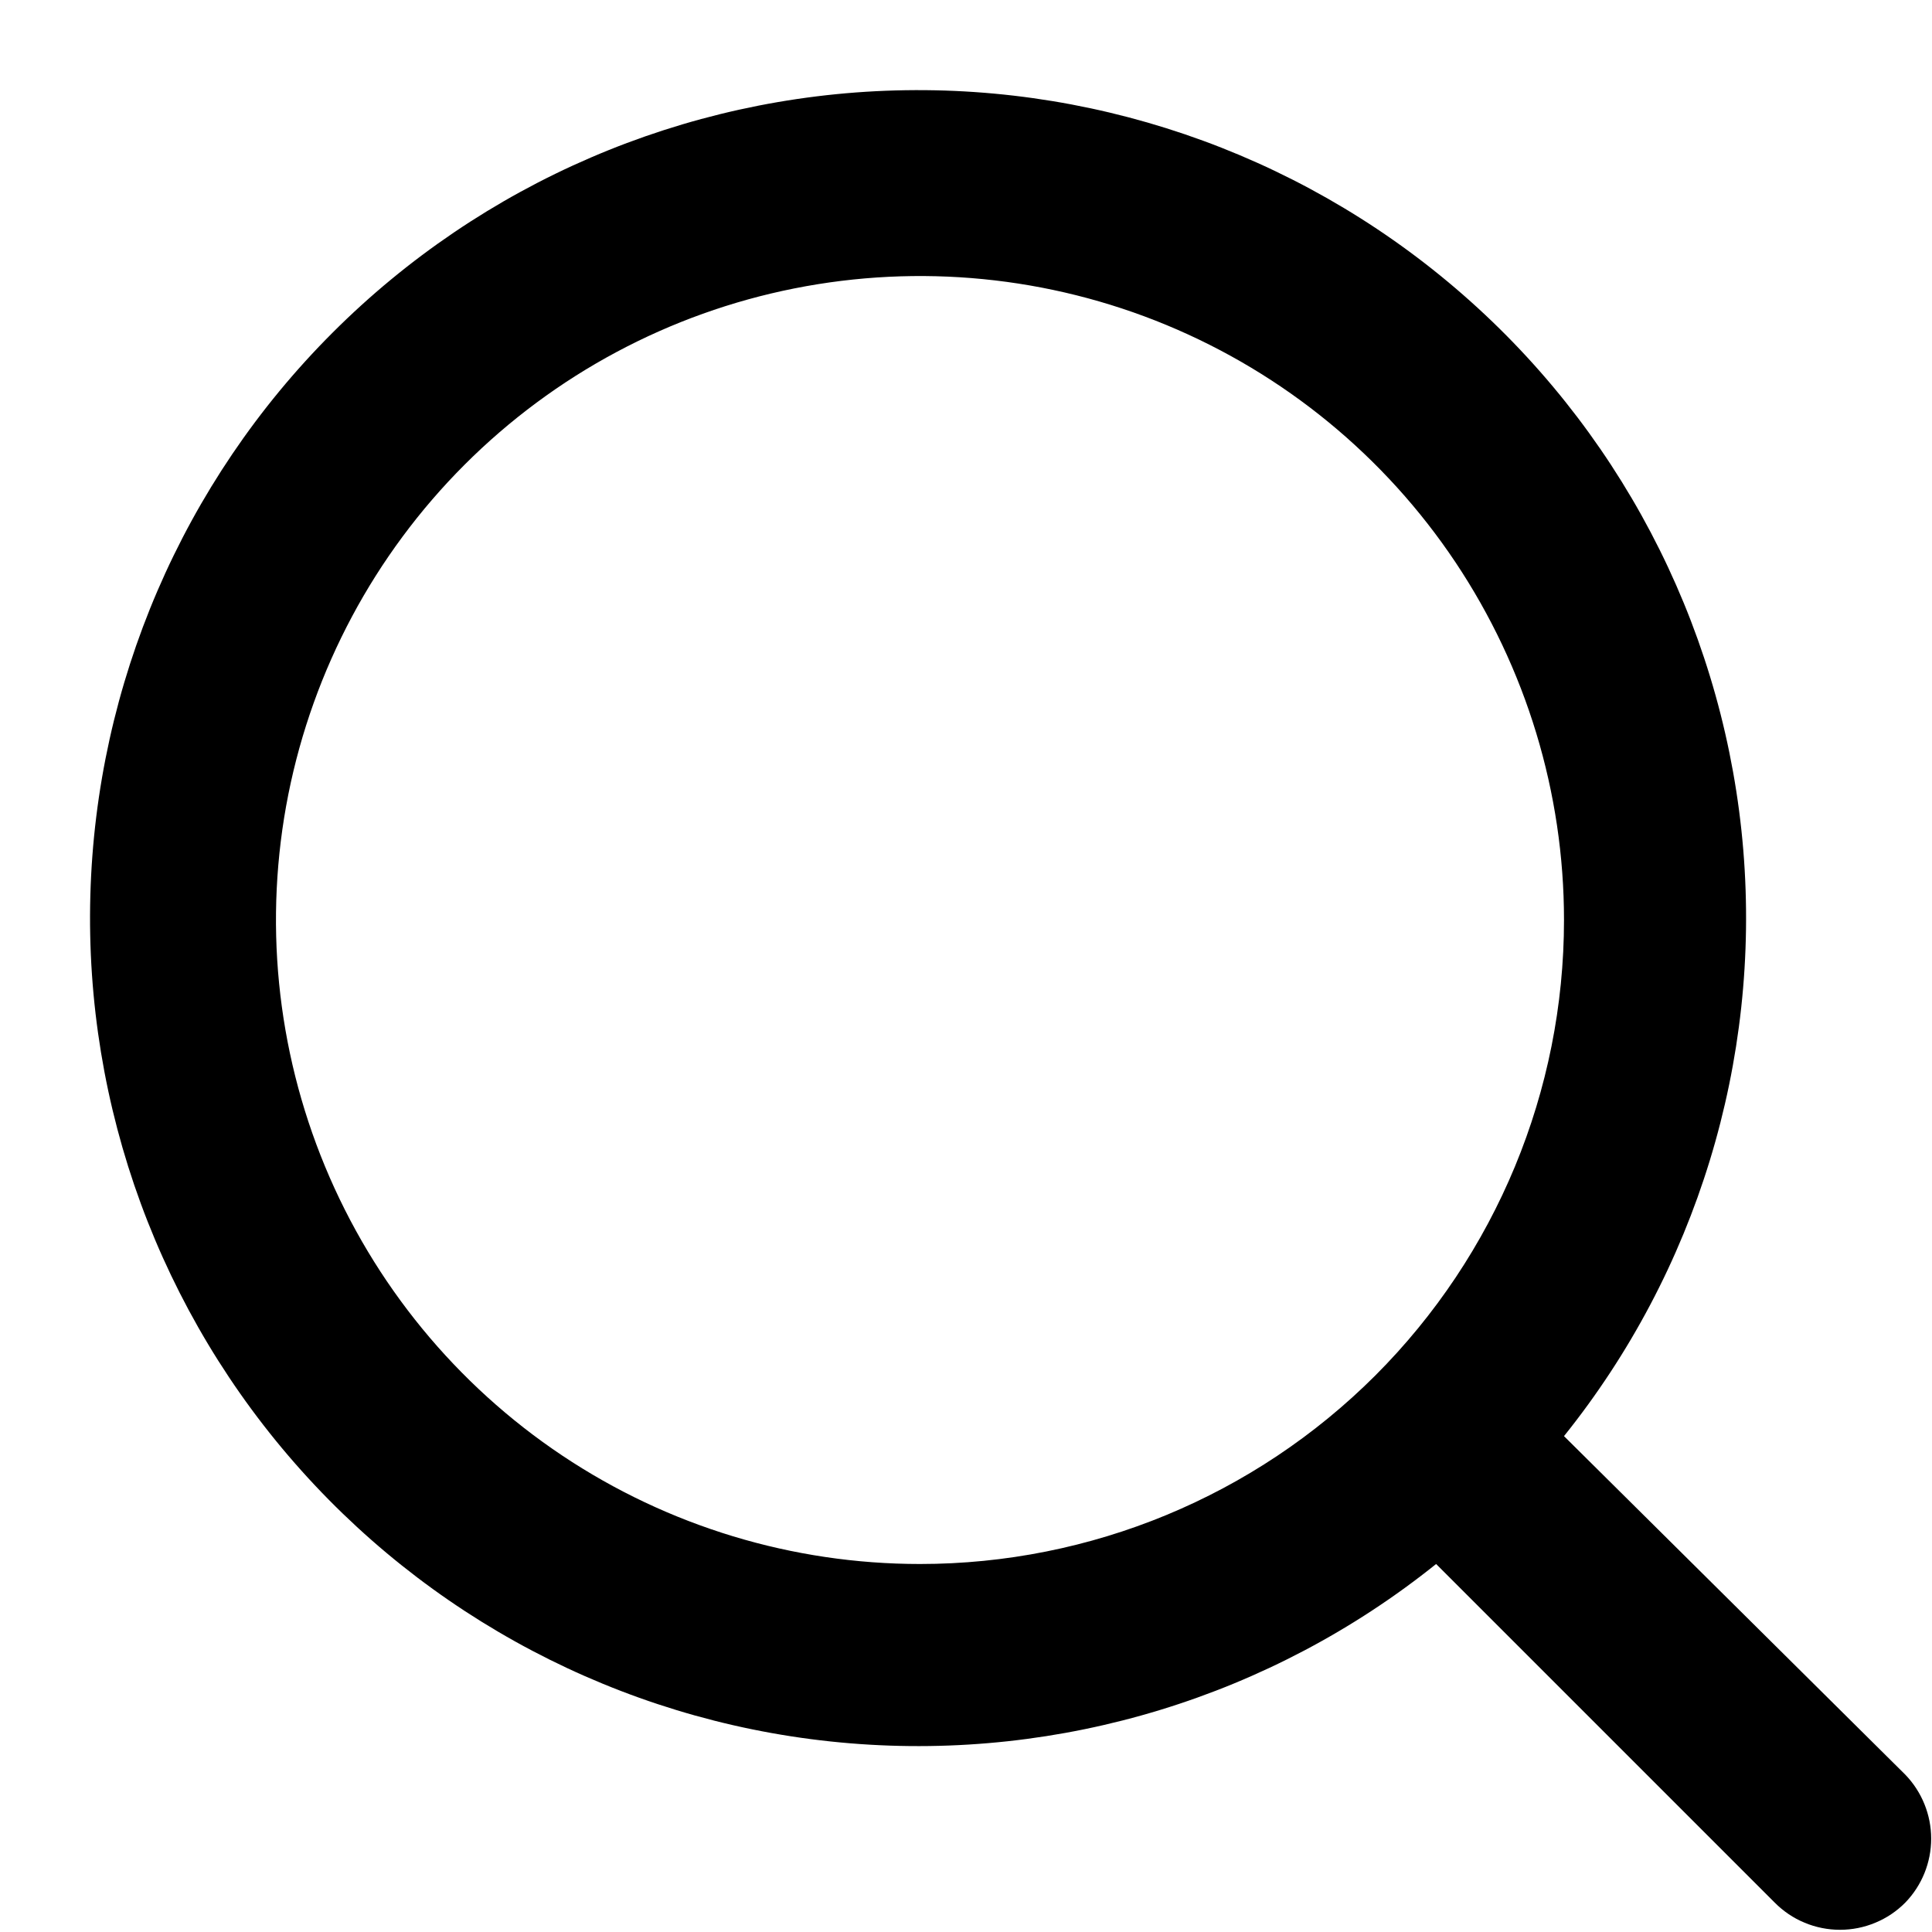
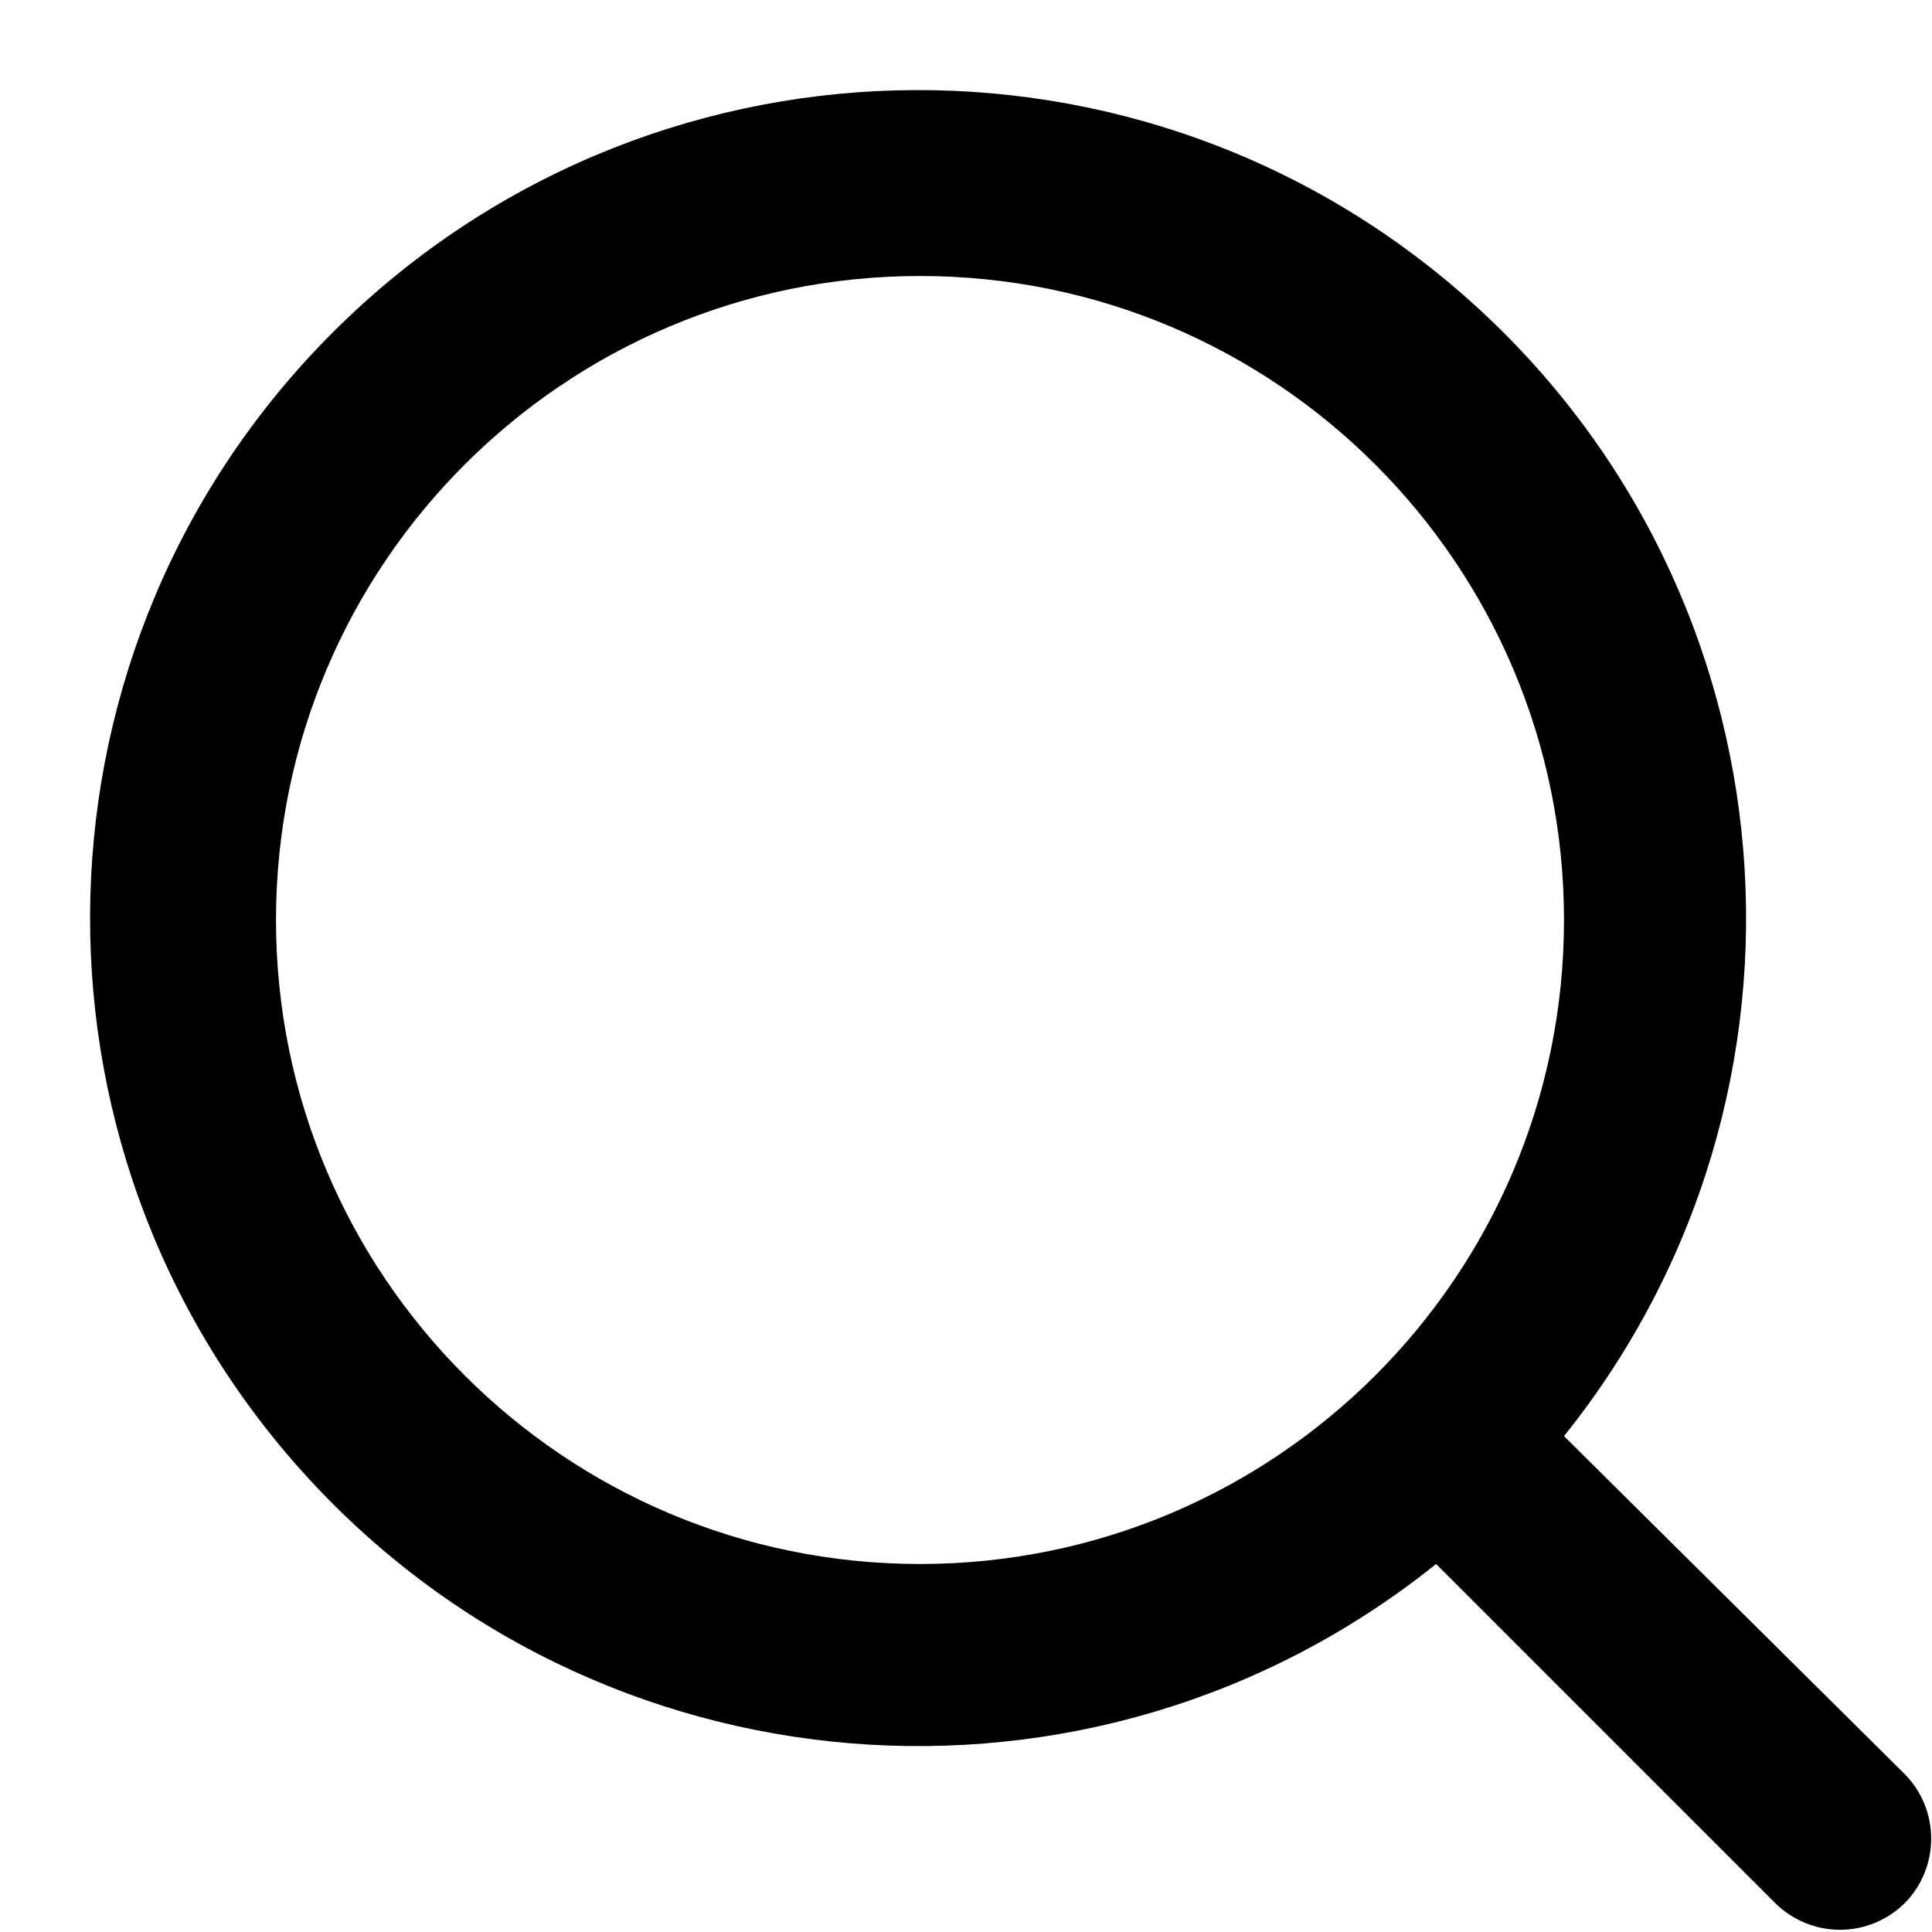
<svg xmlns="http://www.w3.org/2000/svg" width="21" height="21" viewBox="0 0 21 21" fill="none">
-   <path d="M20.71 19.29L17 15.61C18.44 13.815 19.137 11.536 18.949 9.242C18.76 6.948 17.7 4.813 15.985 3.277C14.271 1.741 12.034 0.92 9.733 0.983C7.432 1.046 5.243 1.988 3.615 3.616C1.987 5.243 1.045 7.432 0.982 9.733C0.919 12.034 1.74 14.272 3.277 15.986C4.813 17.7 6.947 18.761 9.241 18.949C11.535 19.138 13.814 18.441 15.61 17L19.29 20.68C19.383 20.774 19.494 20.849 19.615 20.899C19.737 20.95 19.868 20.976 20 20.976C20.132 20.976 20.263 20.95 20.384 20.899C20.506 20.849 20.617 20.774 20.71 20.68C20.89 20.494 20.991 20.245 20.991 19.985C20.991 19.726 20.89 19.477 20.71 19.29ZM10 17C8.615 17 7.262 16.59 6.111 15.821C4.96 15.052 4.063 13.958 3.533 12.679C3.003 11.4 2.864 9.993 3.134 8.635C3.405 7.277 4.071 6.03 5.05 5.051C6.029 4.072 7.276 3.405 8.634 3.135C9.992 2.865 11.4 3.003 12.679 3.533C13.958 4.063 15.051 4.96 15.82 6.111C16.589 7.263 17 8.616 17 10C17 11.857 16.262 13.637 14.95 14.95C13.637 16.263 11.856 17 10 17Z" fill="CurrentColor" />
+   <path fill="CurrentColor" d="M20.71 19.29 17 15.61A9 9 0 1 0 15.61 17l3.68 3.68a1 1 0 0 0 1.42 0 1 1 0 0 0 0-1.39ZM10 17a7 7 0 1 1 0-14 7 7 0 0 1 0 14Z" />
</svg>
